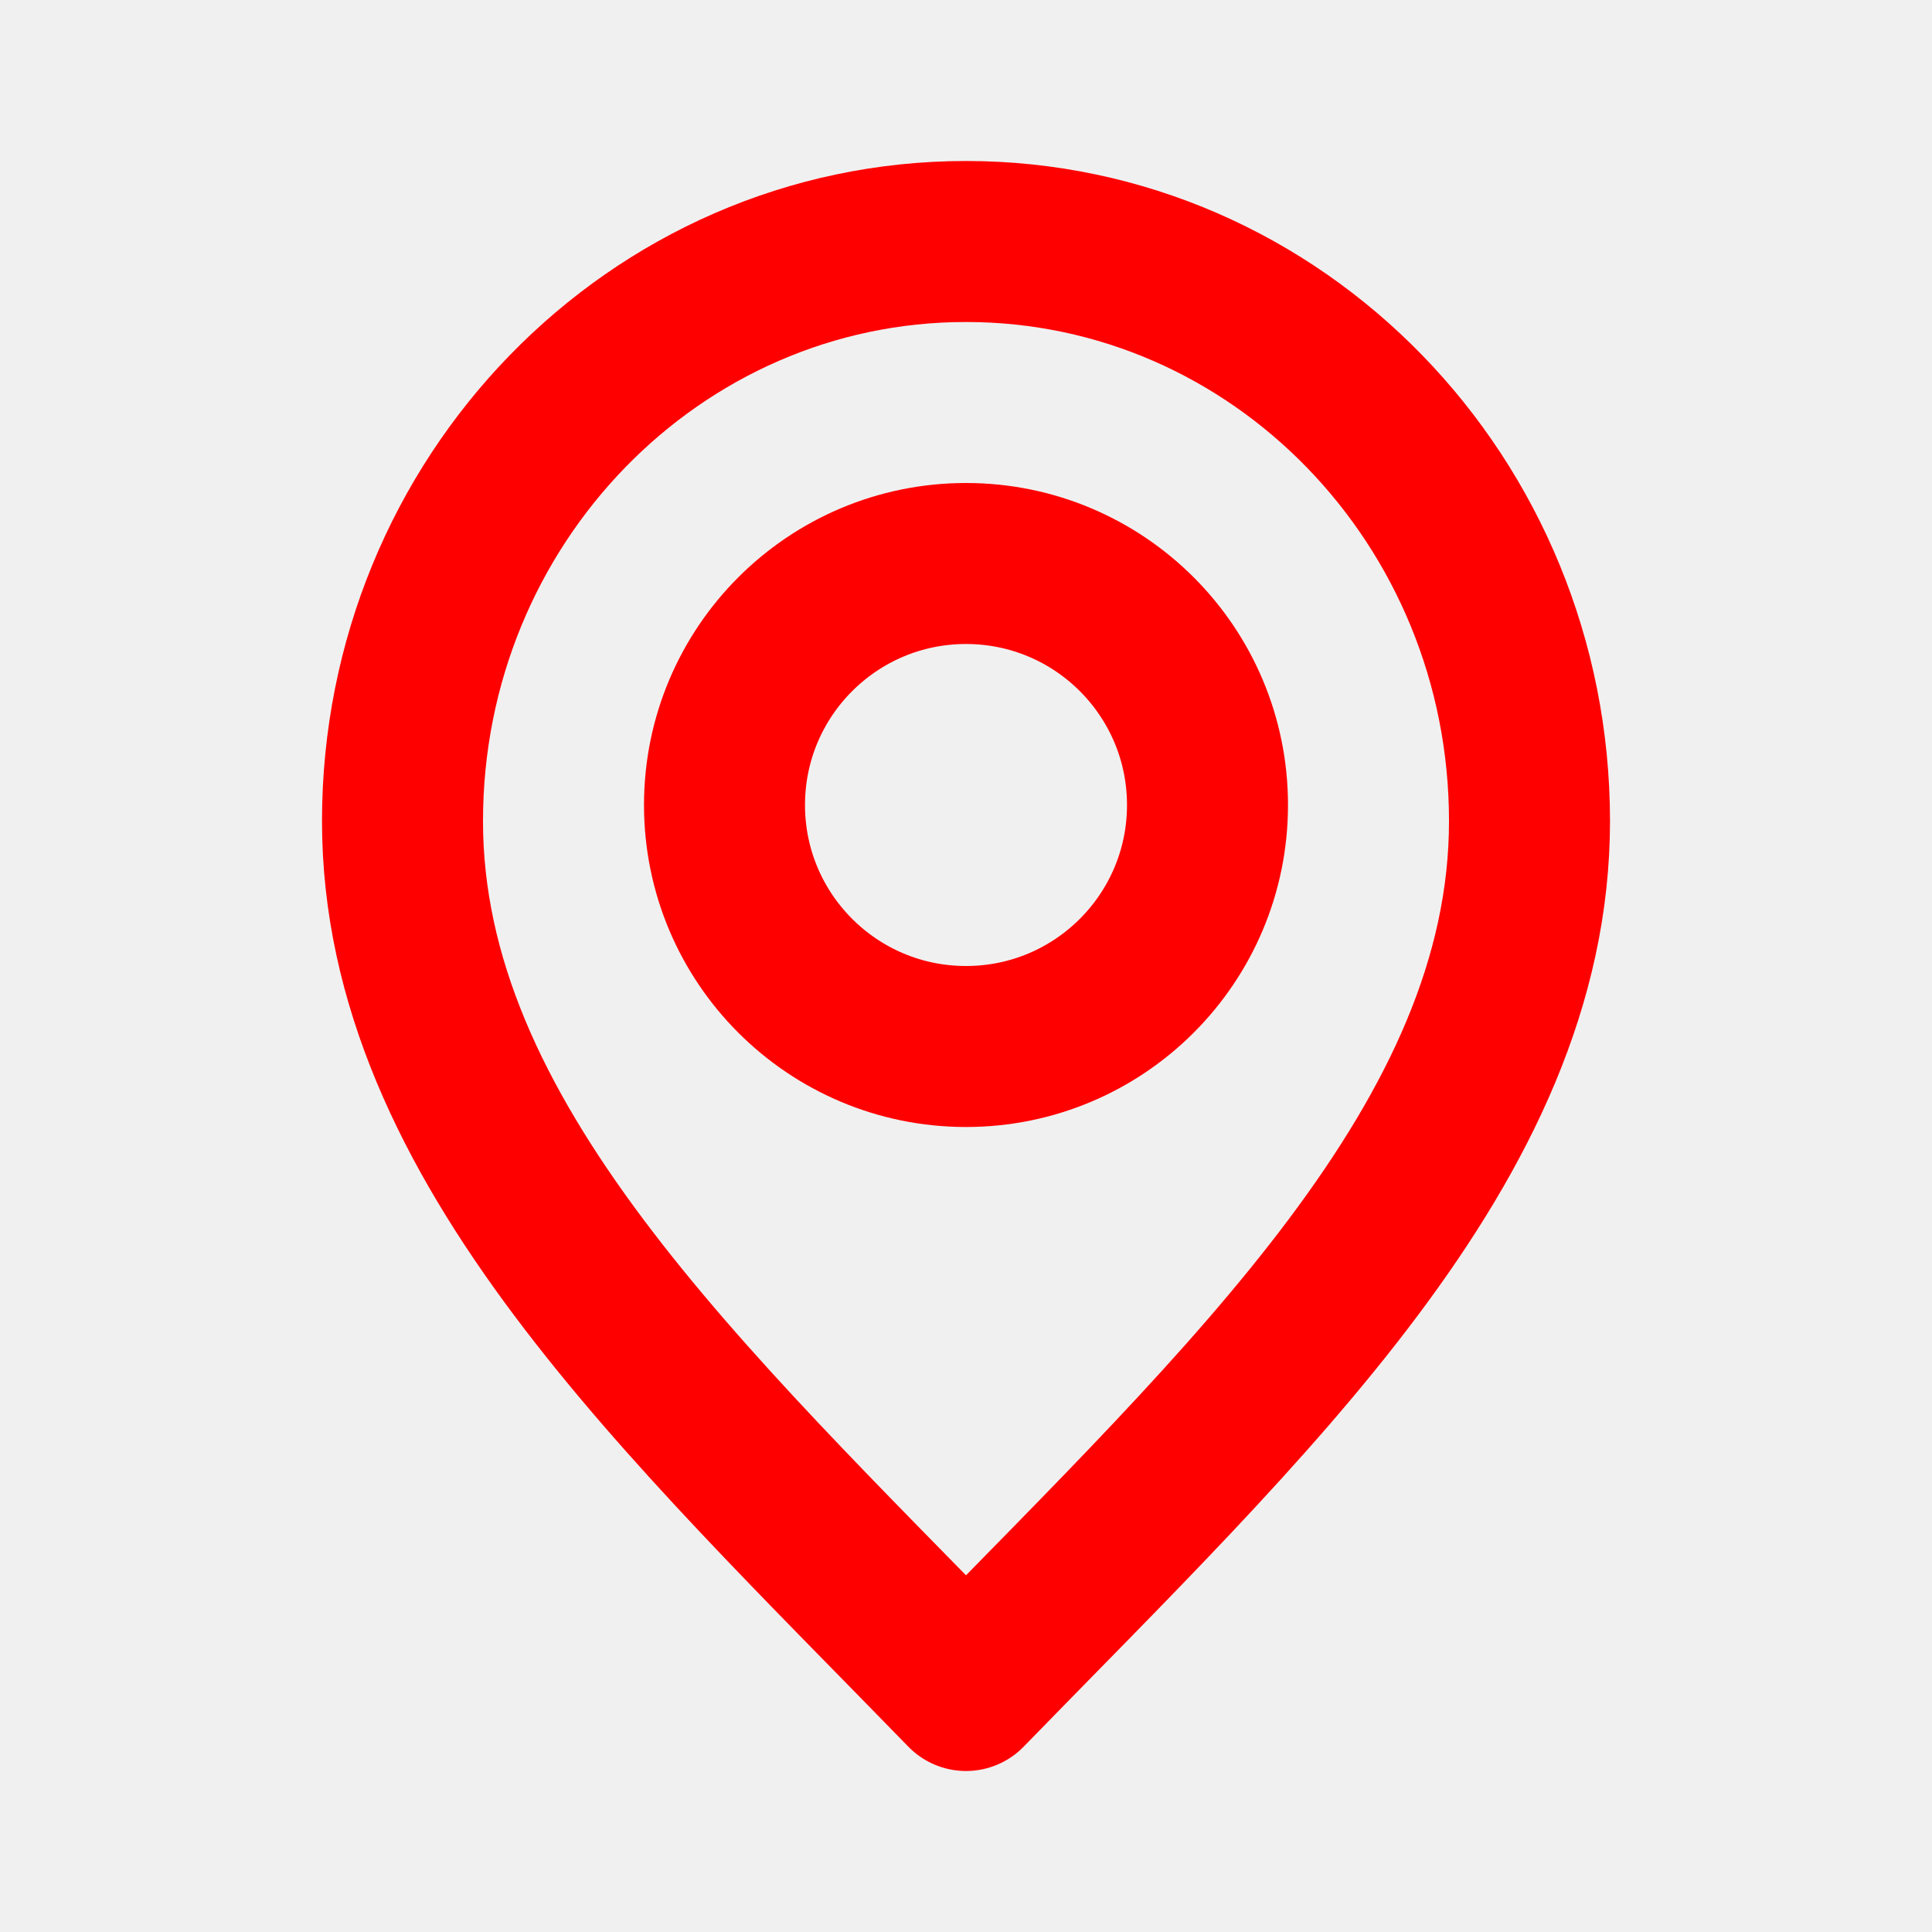
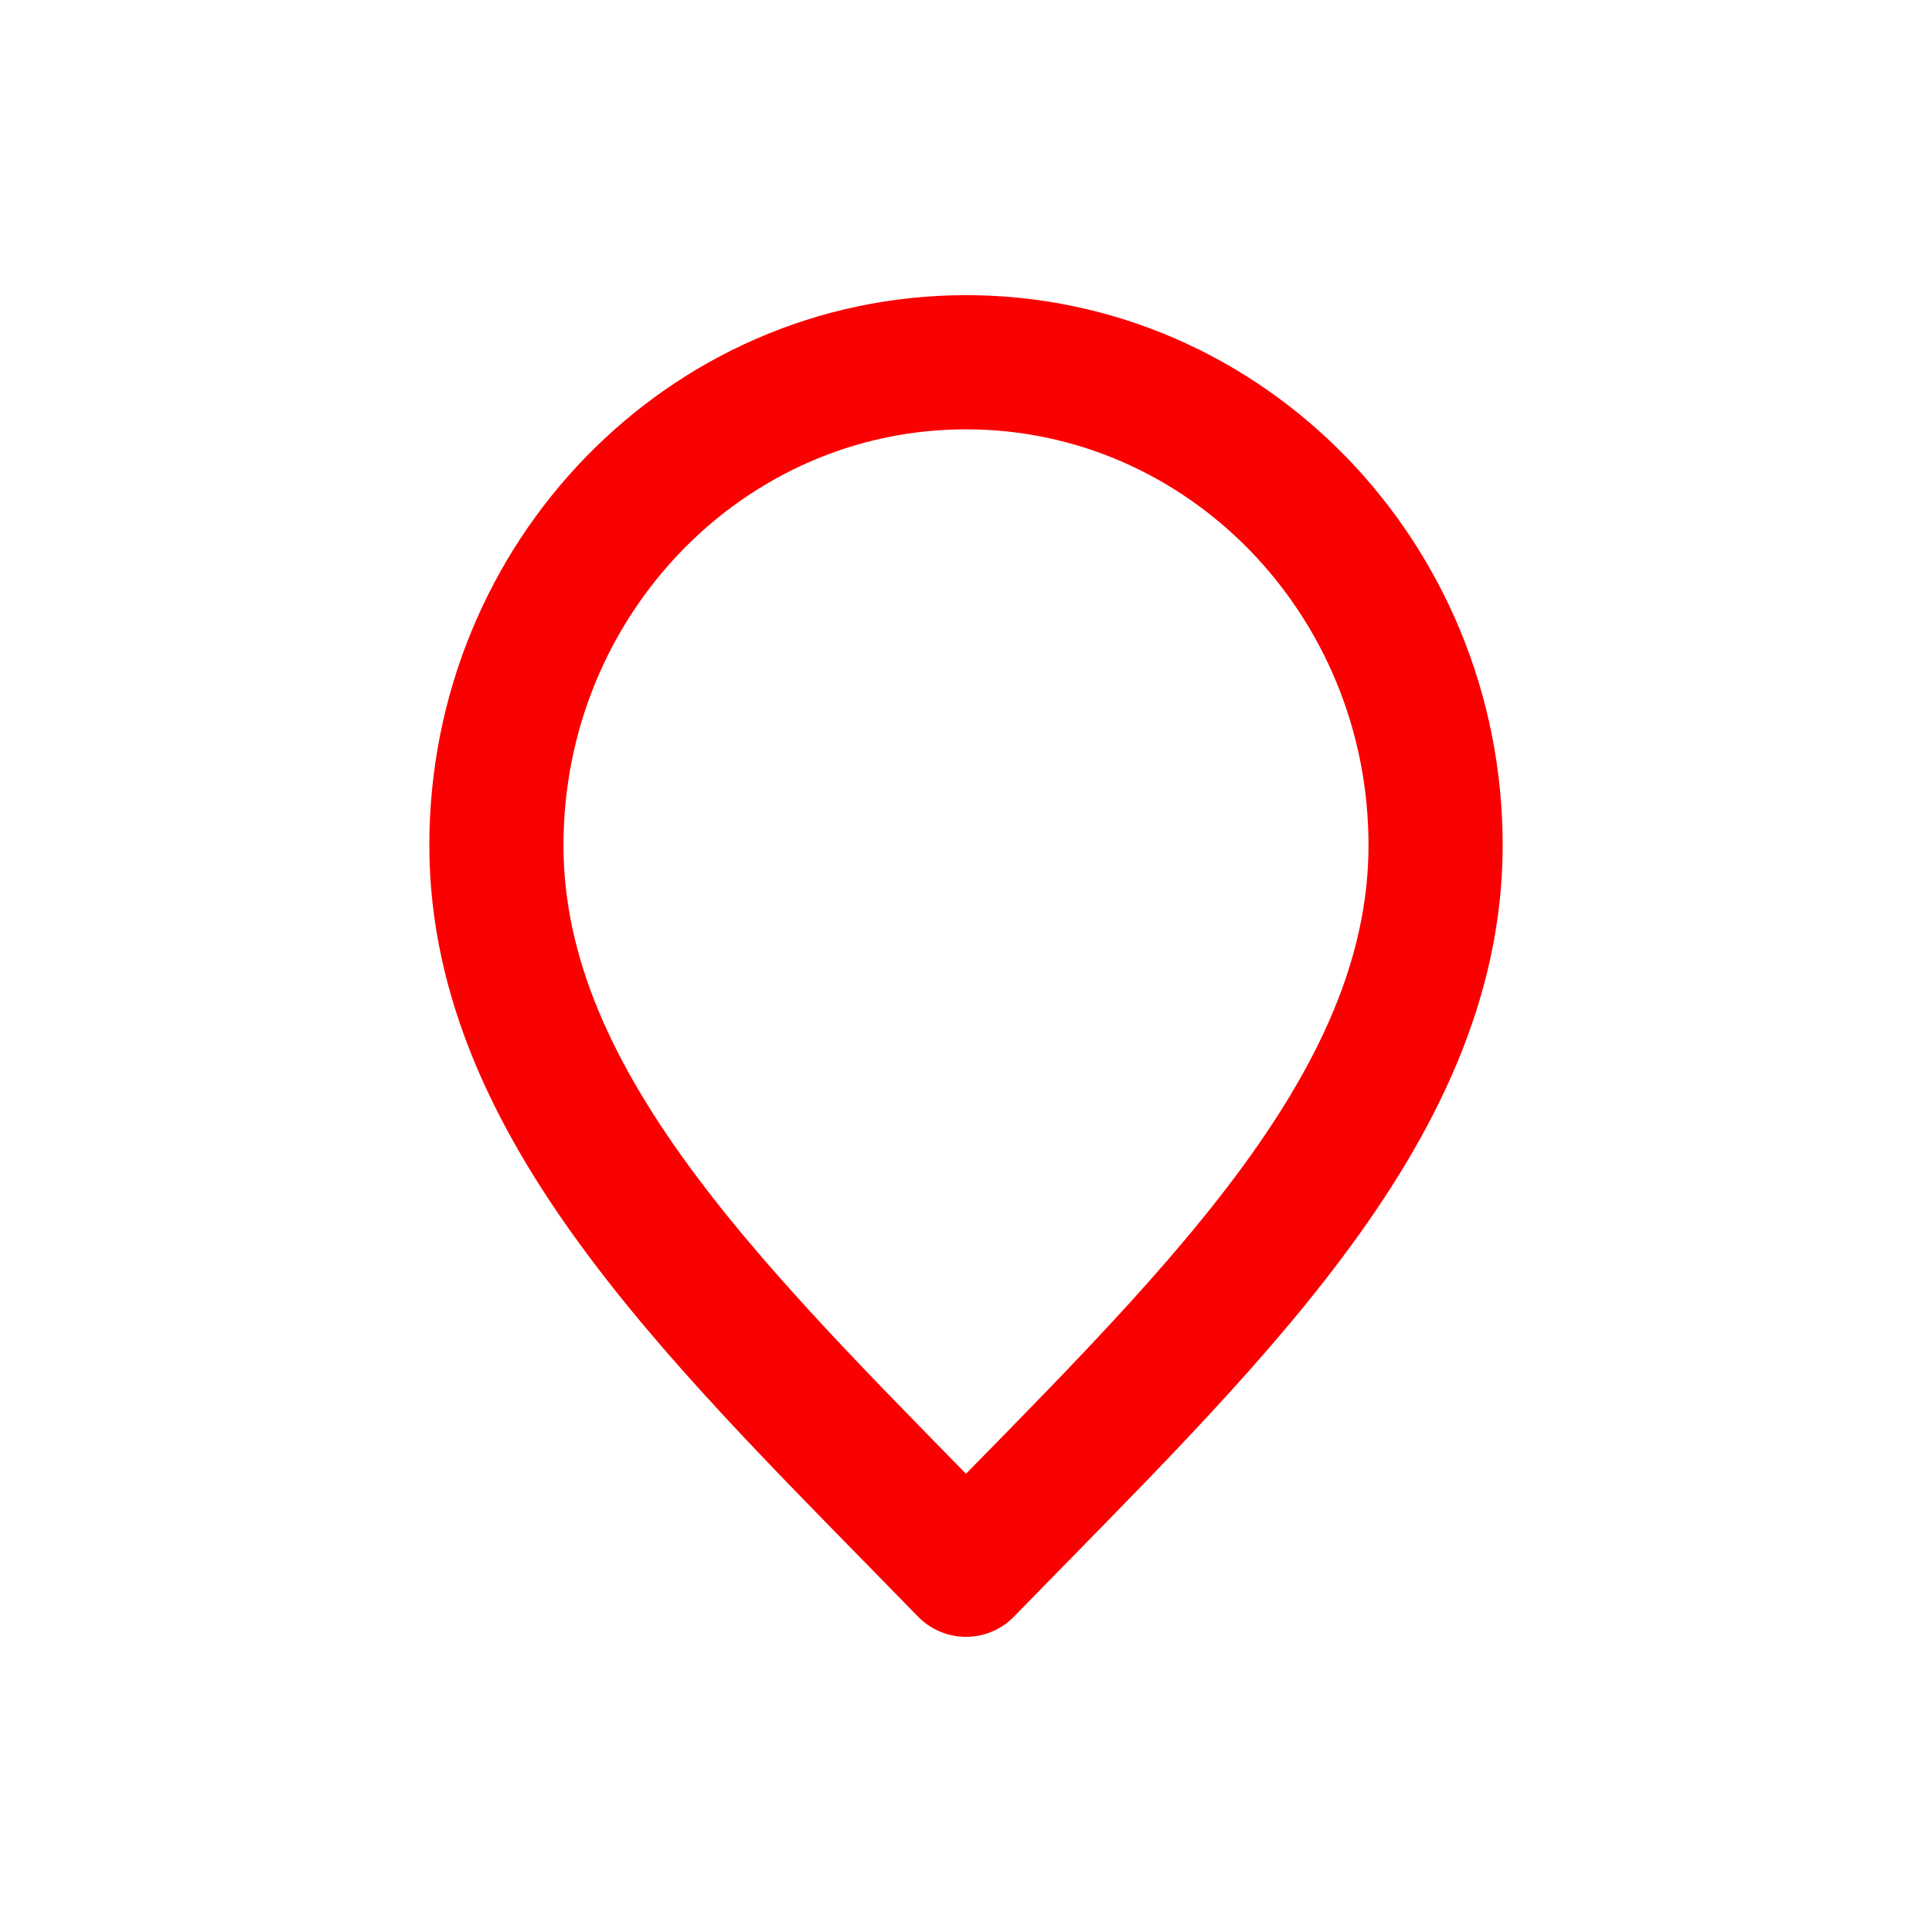
- <svg xmlns="http://www.w3.org/2000/svg" width="800px" height="800px" viewBox="0 0 24 24" fill="none">
-   <g id="SVGRepo_bgCarrier" stroke-width="0" />
+ <svg xmlns="http://www.w3.org/2000/svg" width="800px" height="800px" viewBox="-2.4 -2.4 28.80 28.80" fill="none">
+   <g id="SVGRepo_bgCarrier" stroke-width="0">
+     <rect x="-2.4" y="-2.4" width="28.80" height="28.80" rx="0" fill="#ffffff" strokewidth="0" />
+   </g>
  <g id="SVGRepo_tracerCarrier" stroke-linecap="round" stroke-linejoin="round" />
  <g id="SVGRepo_iconCarrier">
-     <path d="M12 21C15.5 17.4 19 14.176 19 10.2C19 6.224 15.866 3 12 3C8.134 3 5 6.224 5 10.2C5 14.176 8.5 17.4 12 21Z" stroke="#ff0000" stroke-width="2" stroke-linecap="round" stroke-linejoin="round" />
-     <path d="M12 13C13.657 13 15 11.657 15 10C15 8.343 13.657 7 12 7C10.343 7 9 8.343 9 10C9 11.657 10.343 13 12 13Z" stroke="#ff0000" stroke-width="2" stroke-linecap="round" stroke-linejoin="round" />
+     <path d="M12 21C15.5 17.4 19 14.176 19 10.2C19 6.224 15.866 3 12 3C8.134 3 5 6.224 5 10.2C5 14.176 8.5 17.4 12 21Z" stroke="#fa0000" stroke-width="2" stroke-linecap="round" stroke-linejoin="round" />
  </g>
</svg>
